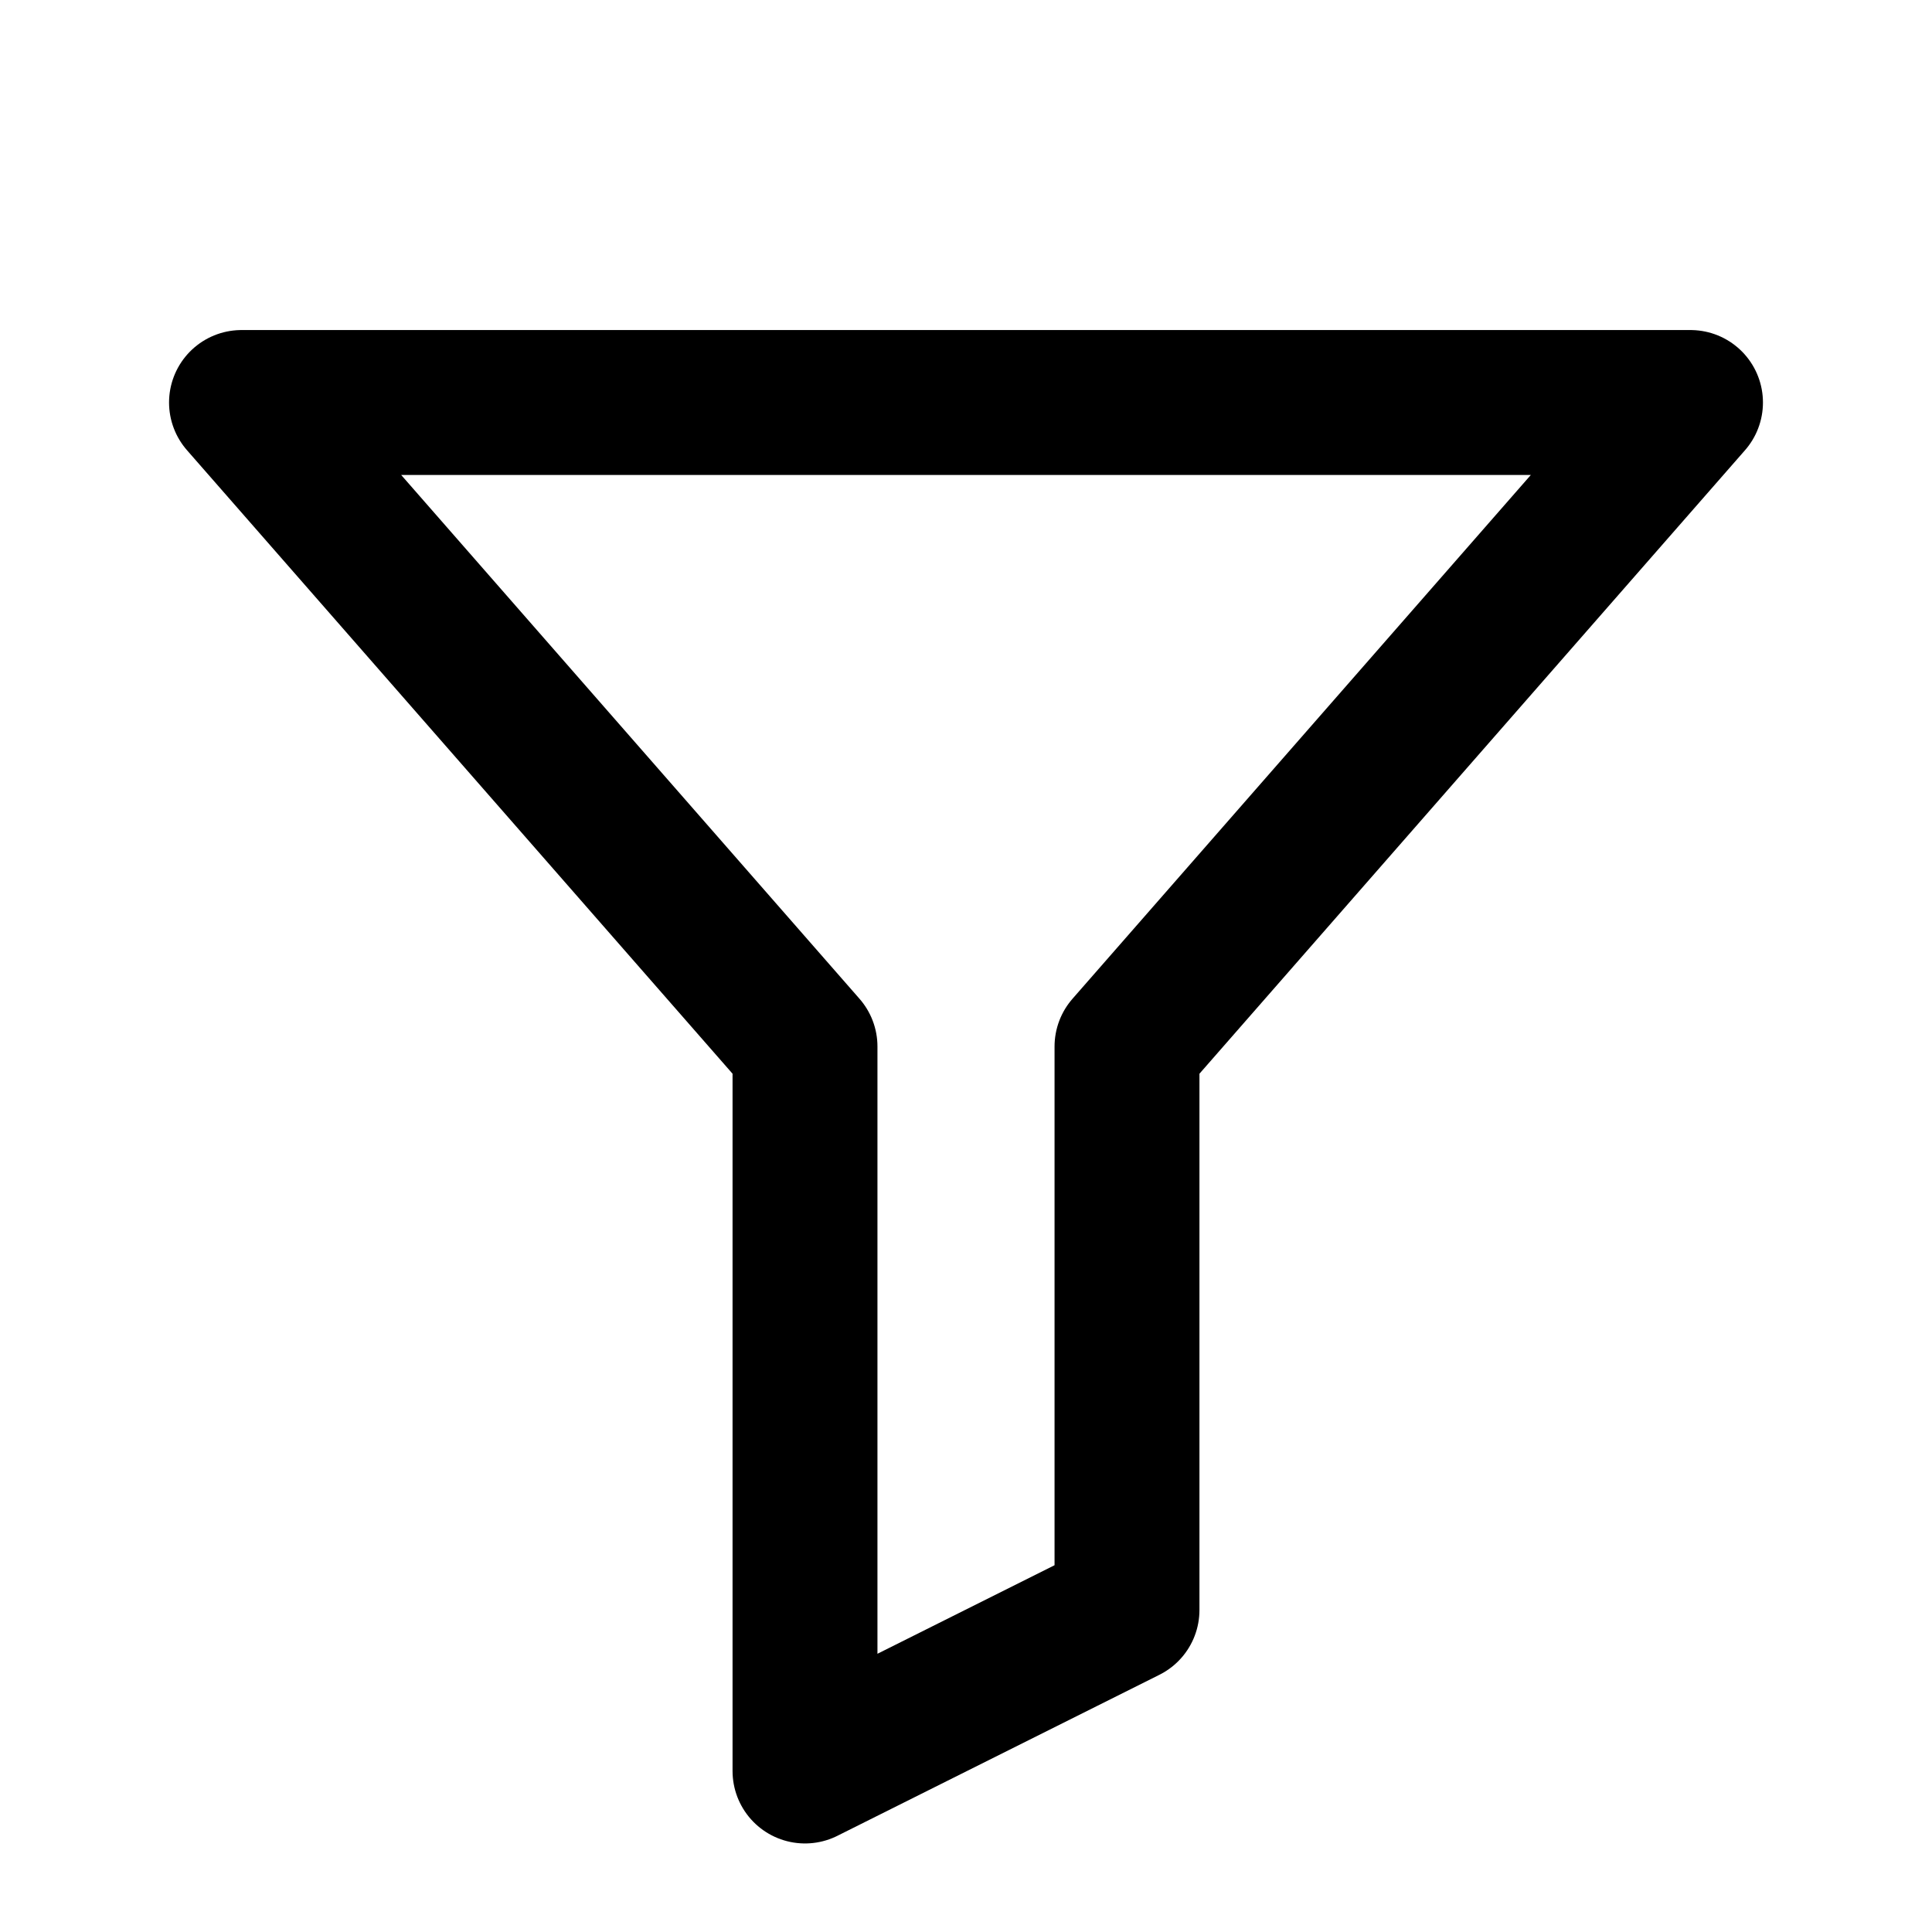
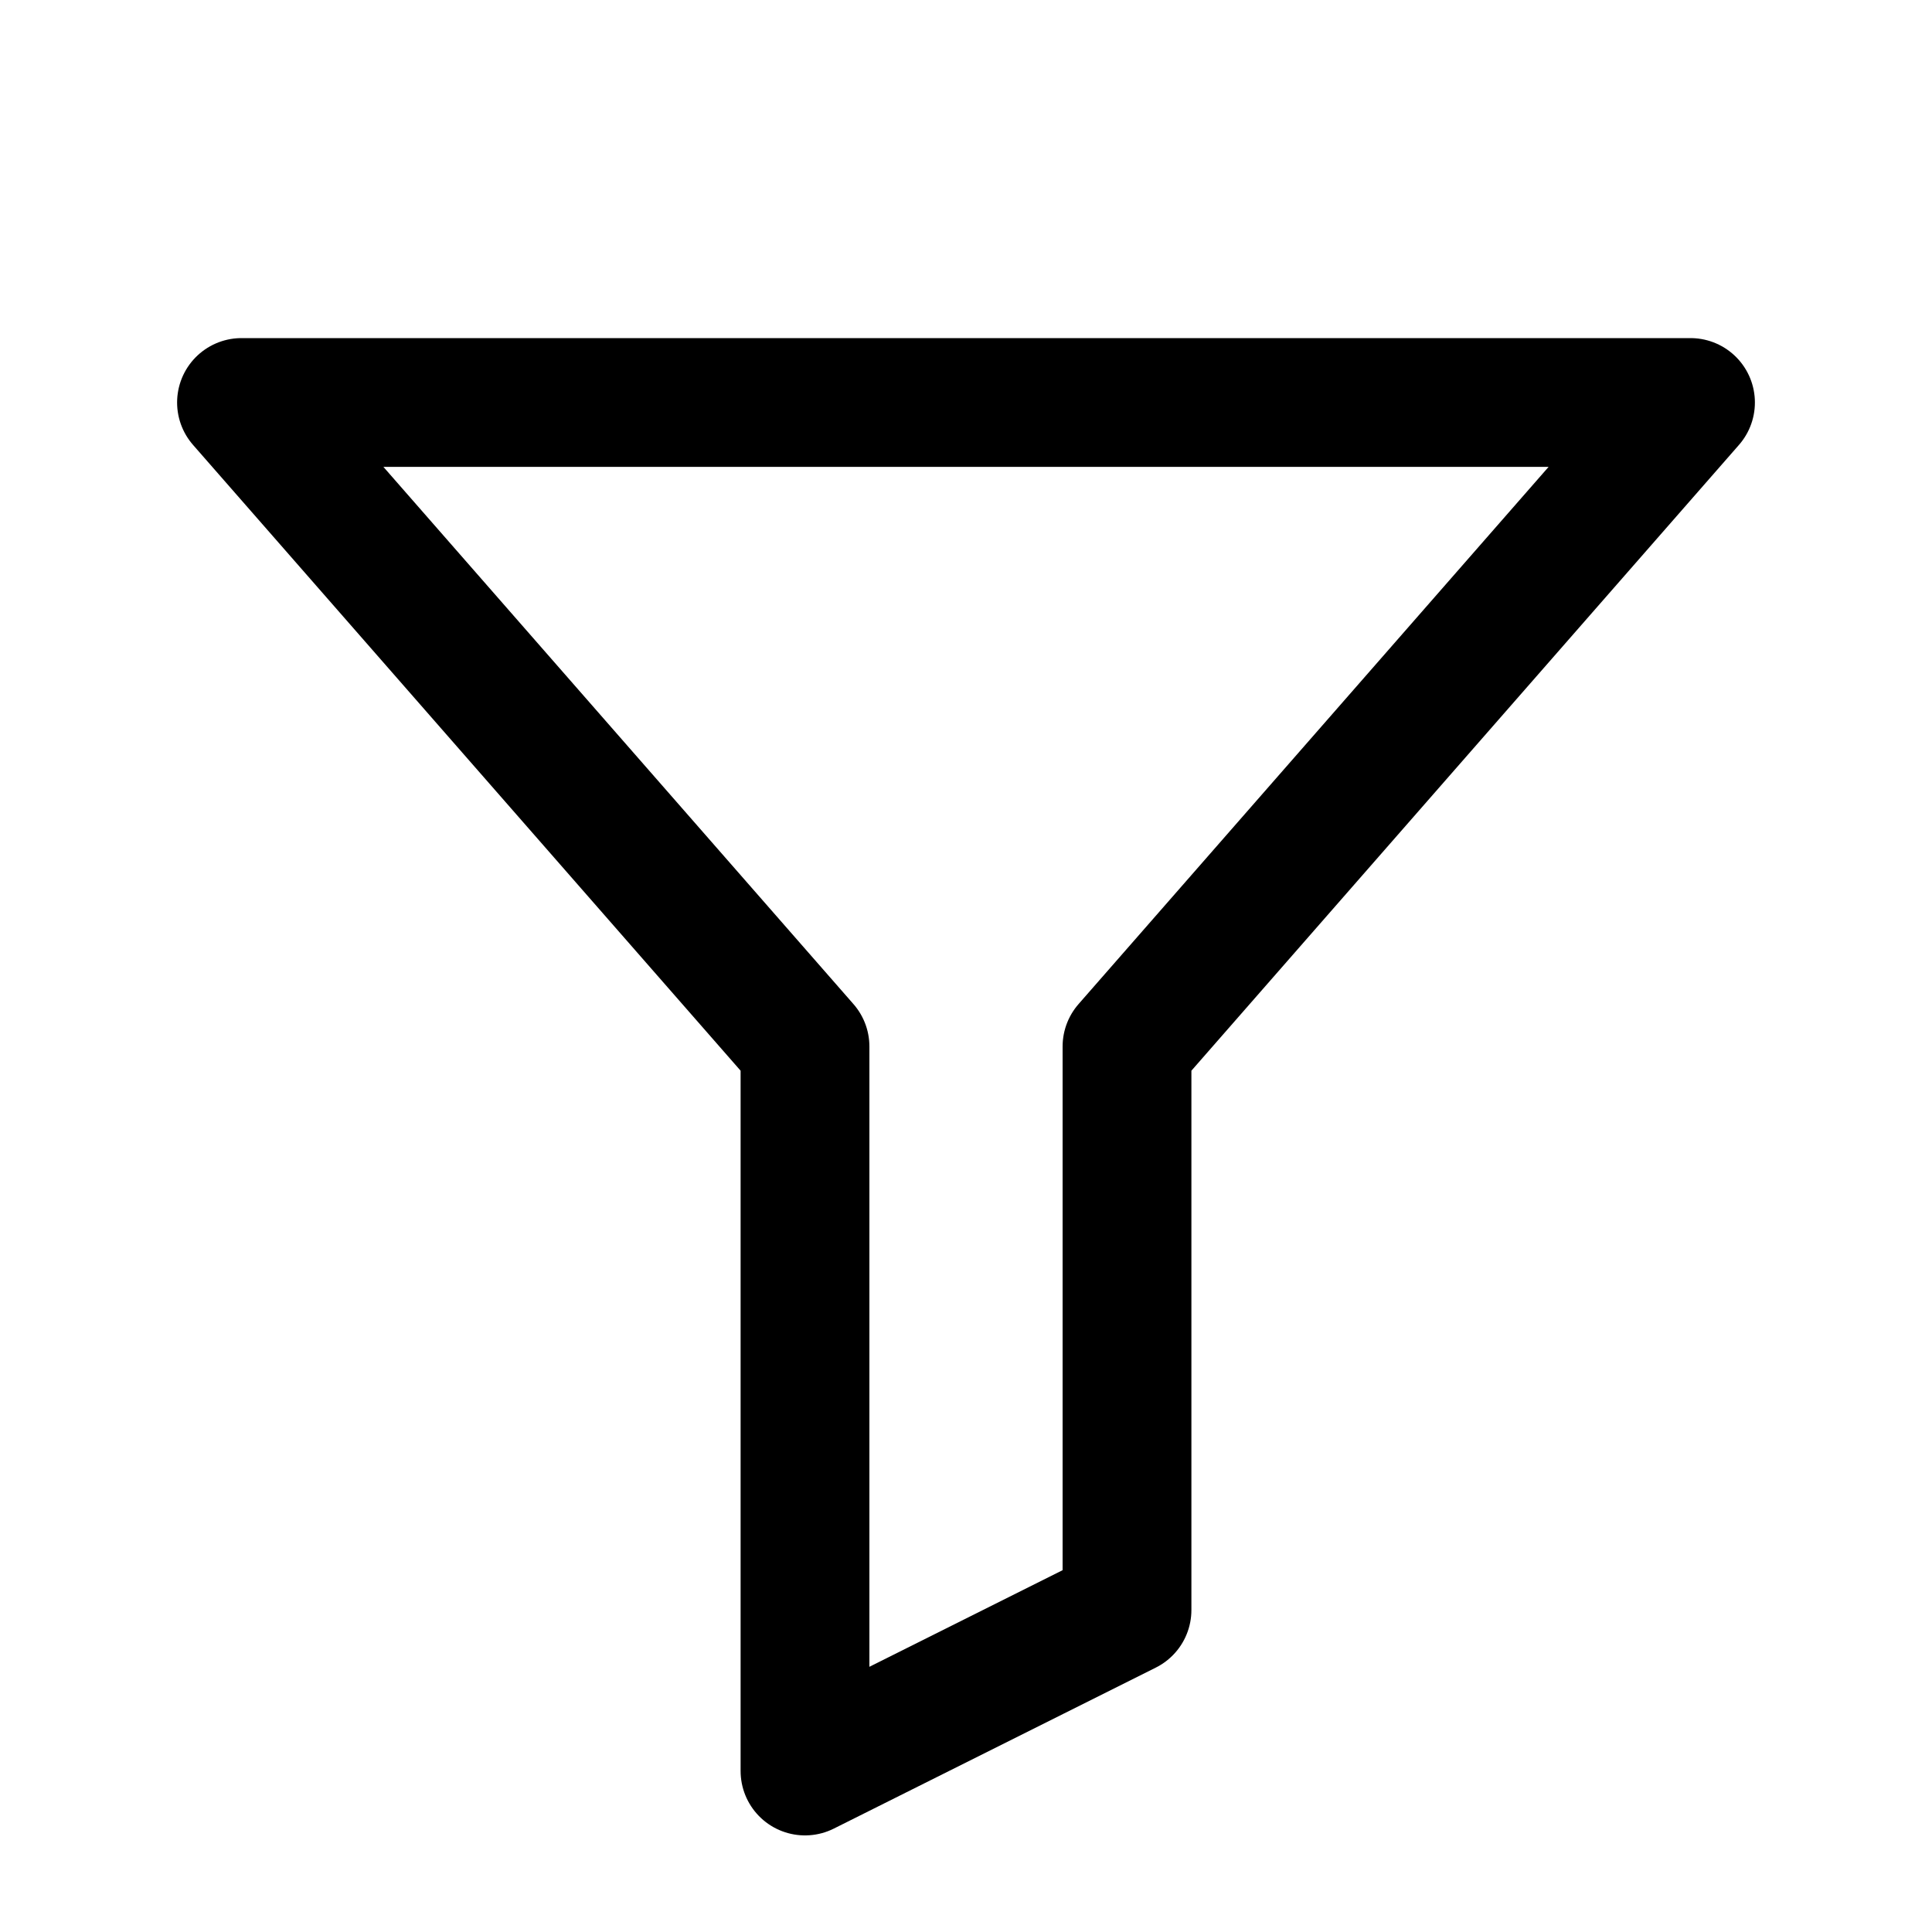
- <svg xmlns="http://www.w3.org/2000/svg" viewBox="0 0 24 24" fill="none" stroke="currentColor" stroke-width="1.8" stroke-linecap="round" stroke-linejoin="round">
+ <svg xmlns="http://www.w3.org/2000/svg" viewBox="0 0 24 24" fill="none" stroke="currentColor" stroke-width="1.6" stroke-linecap="round" stroke-linejoin="round">
  <path d="M3 5 H21 L14 13 V20 L10 22 V13 Z" />
</svg>
